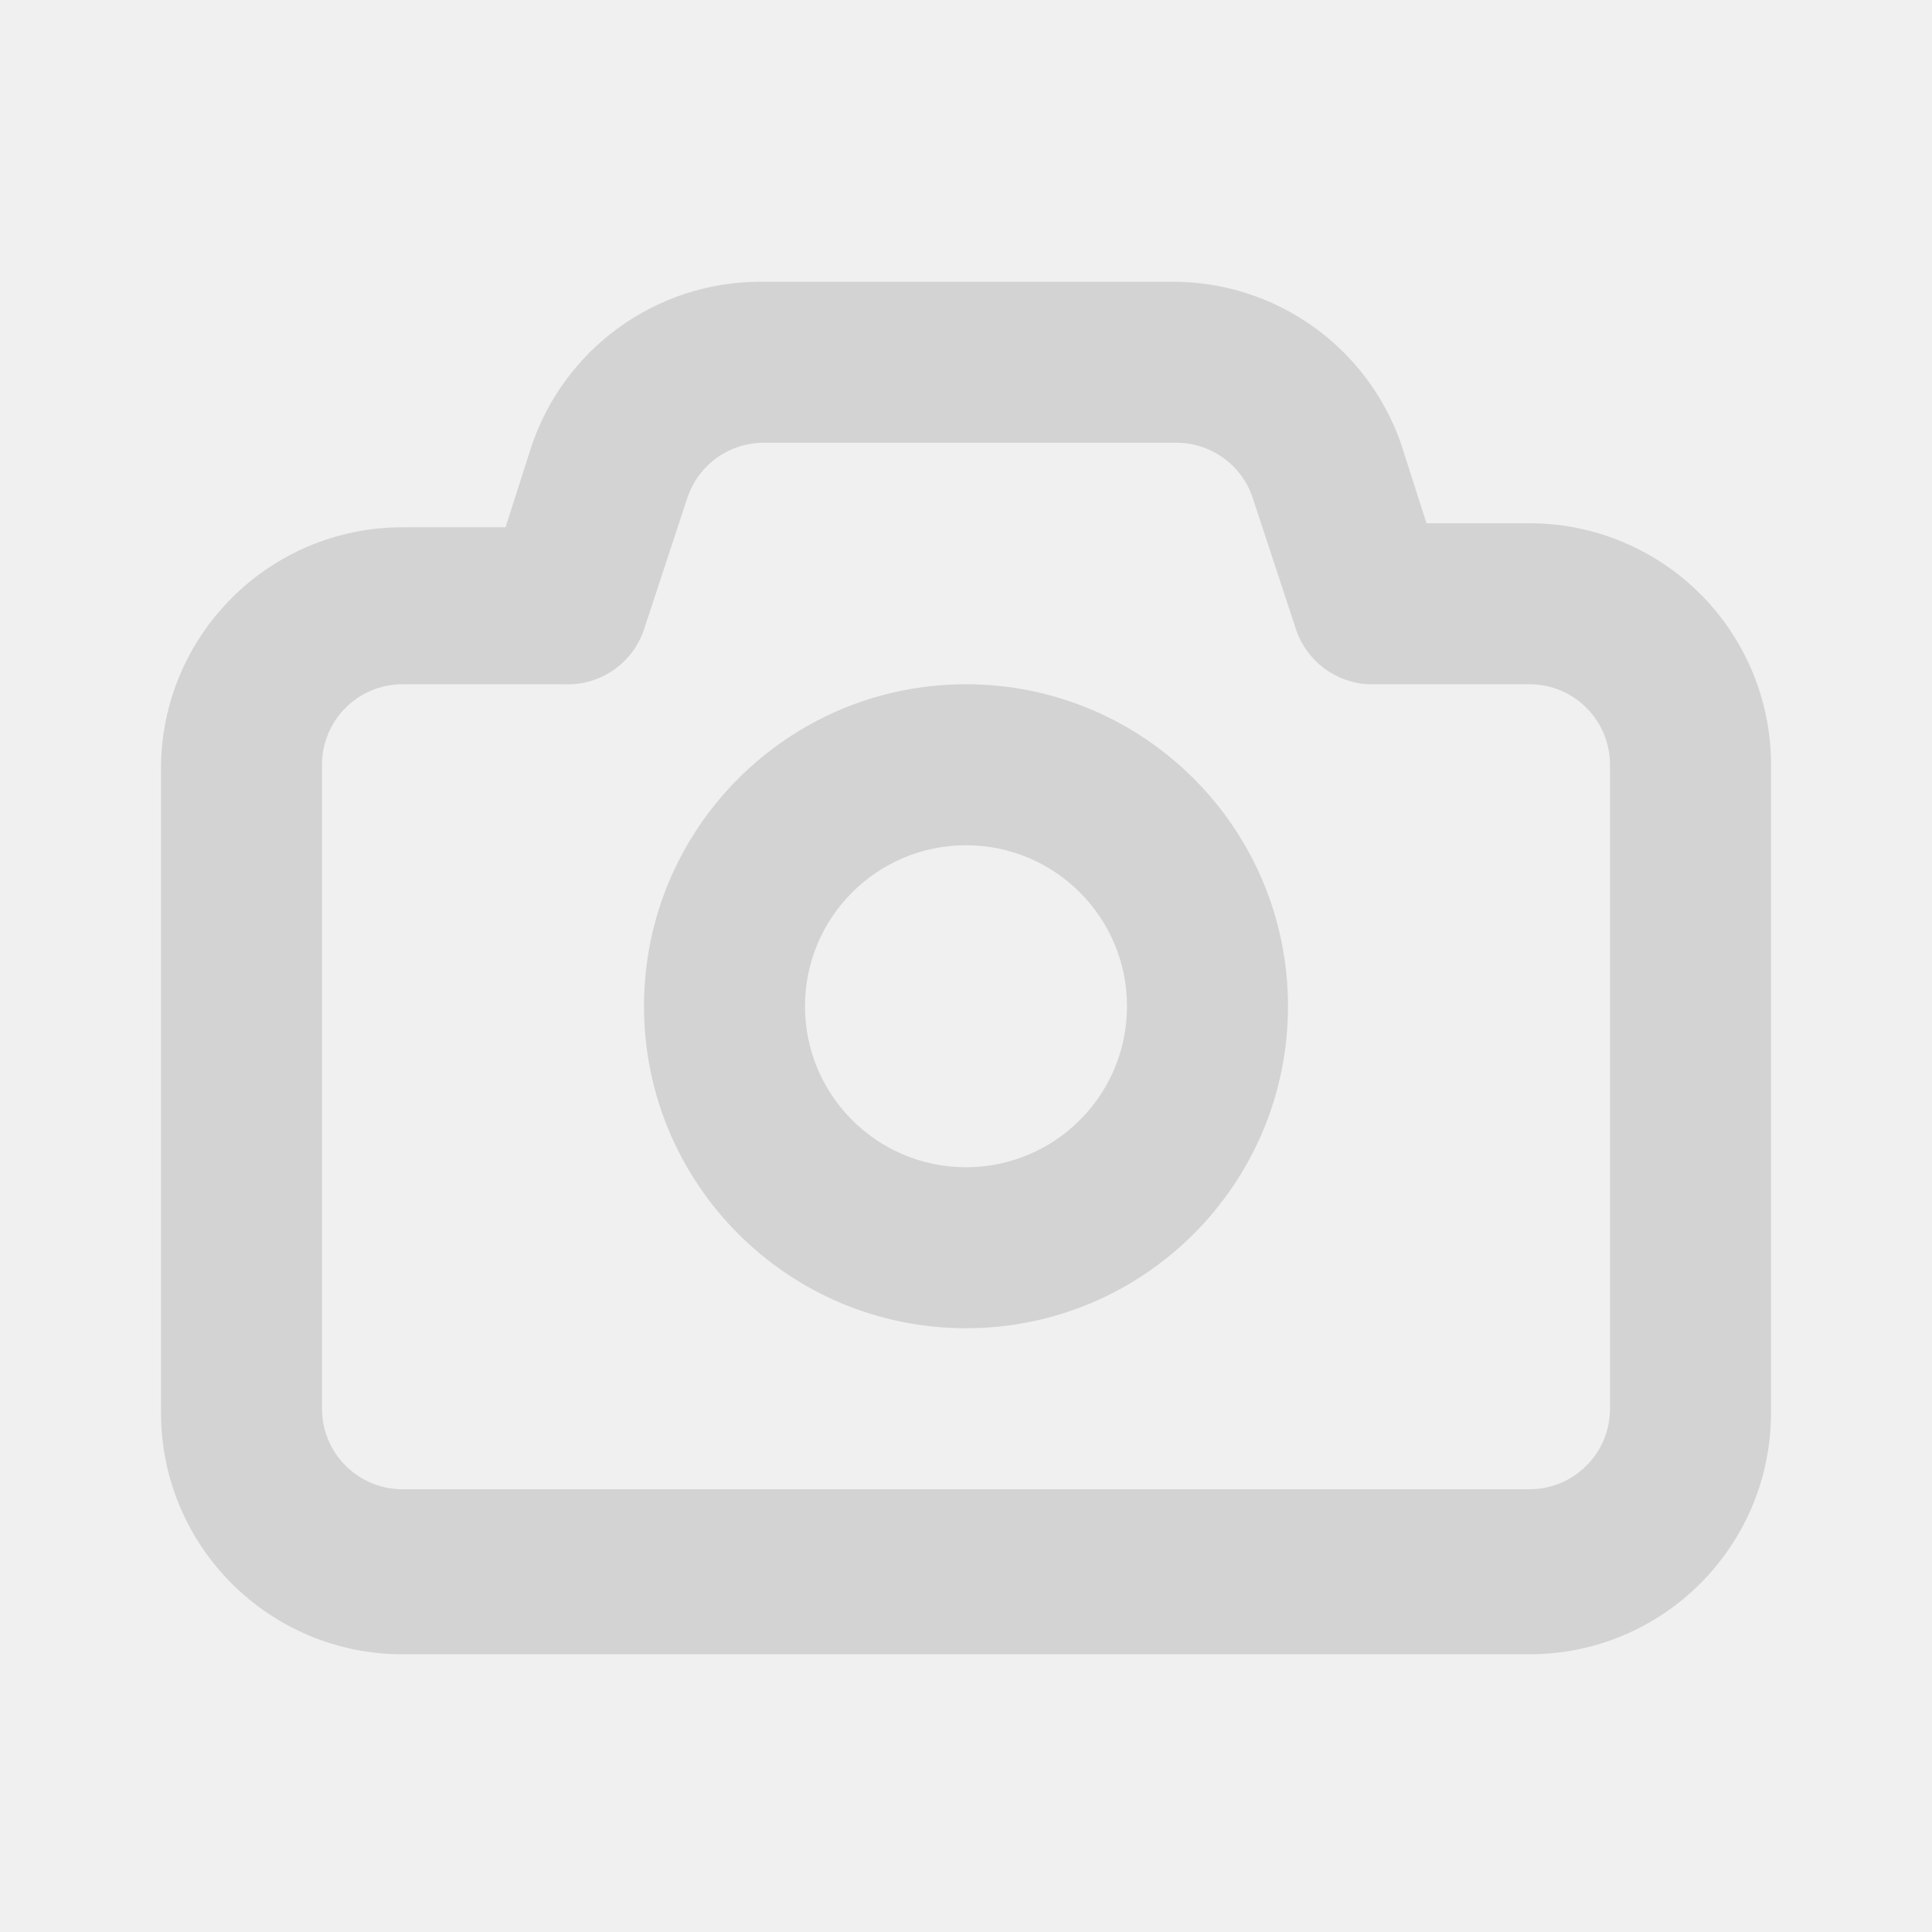
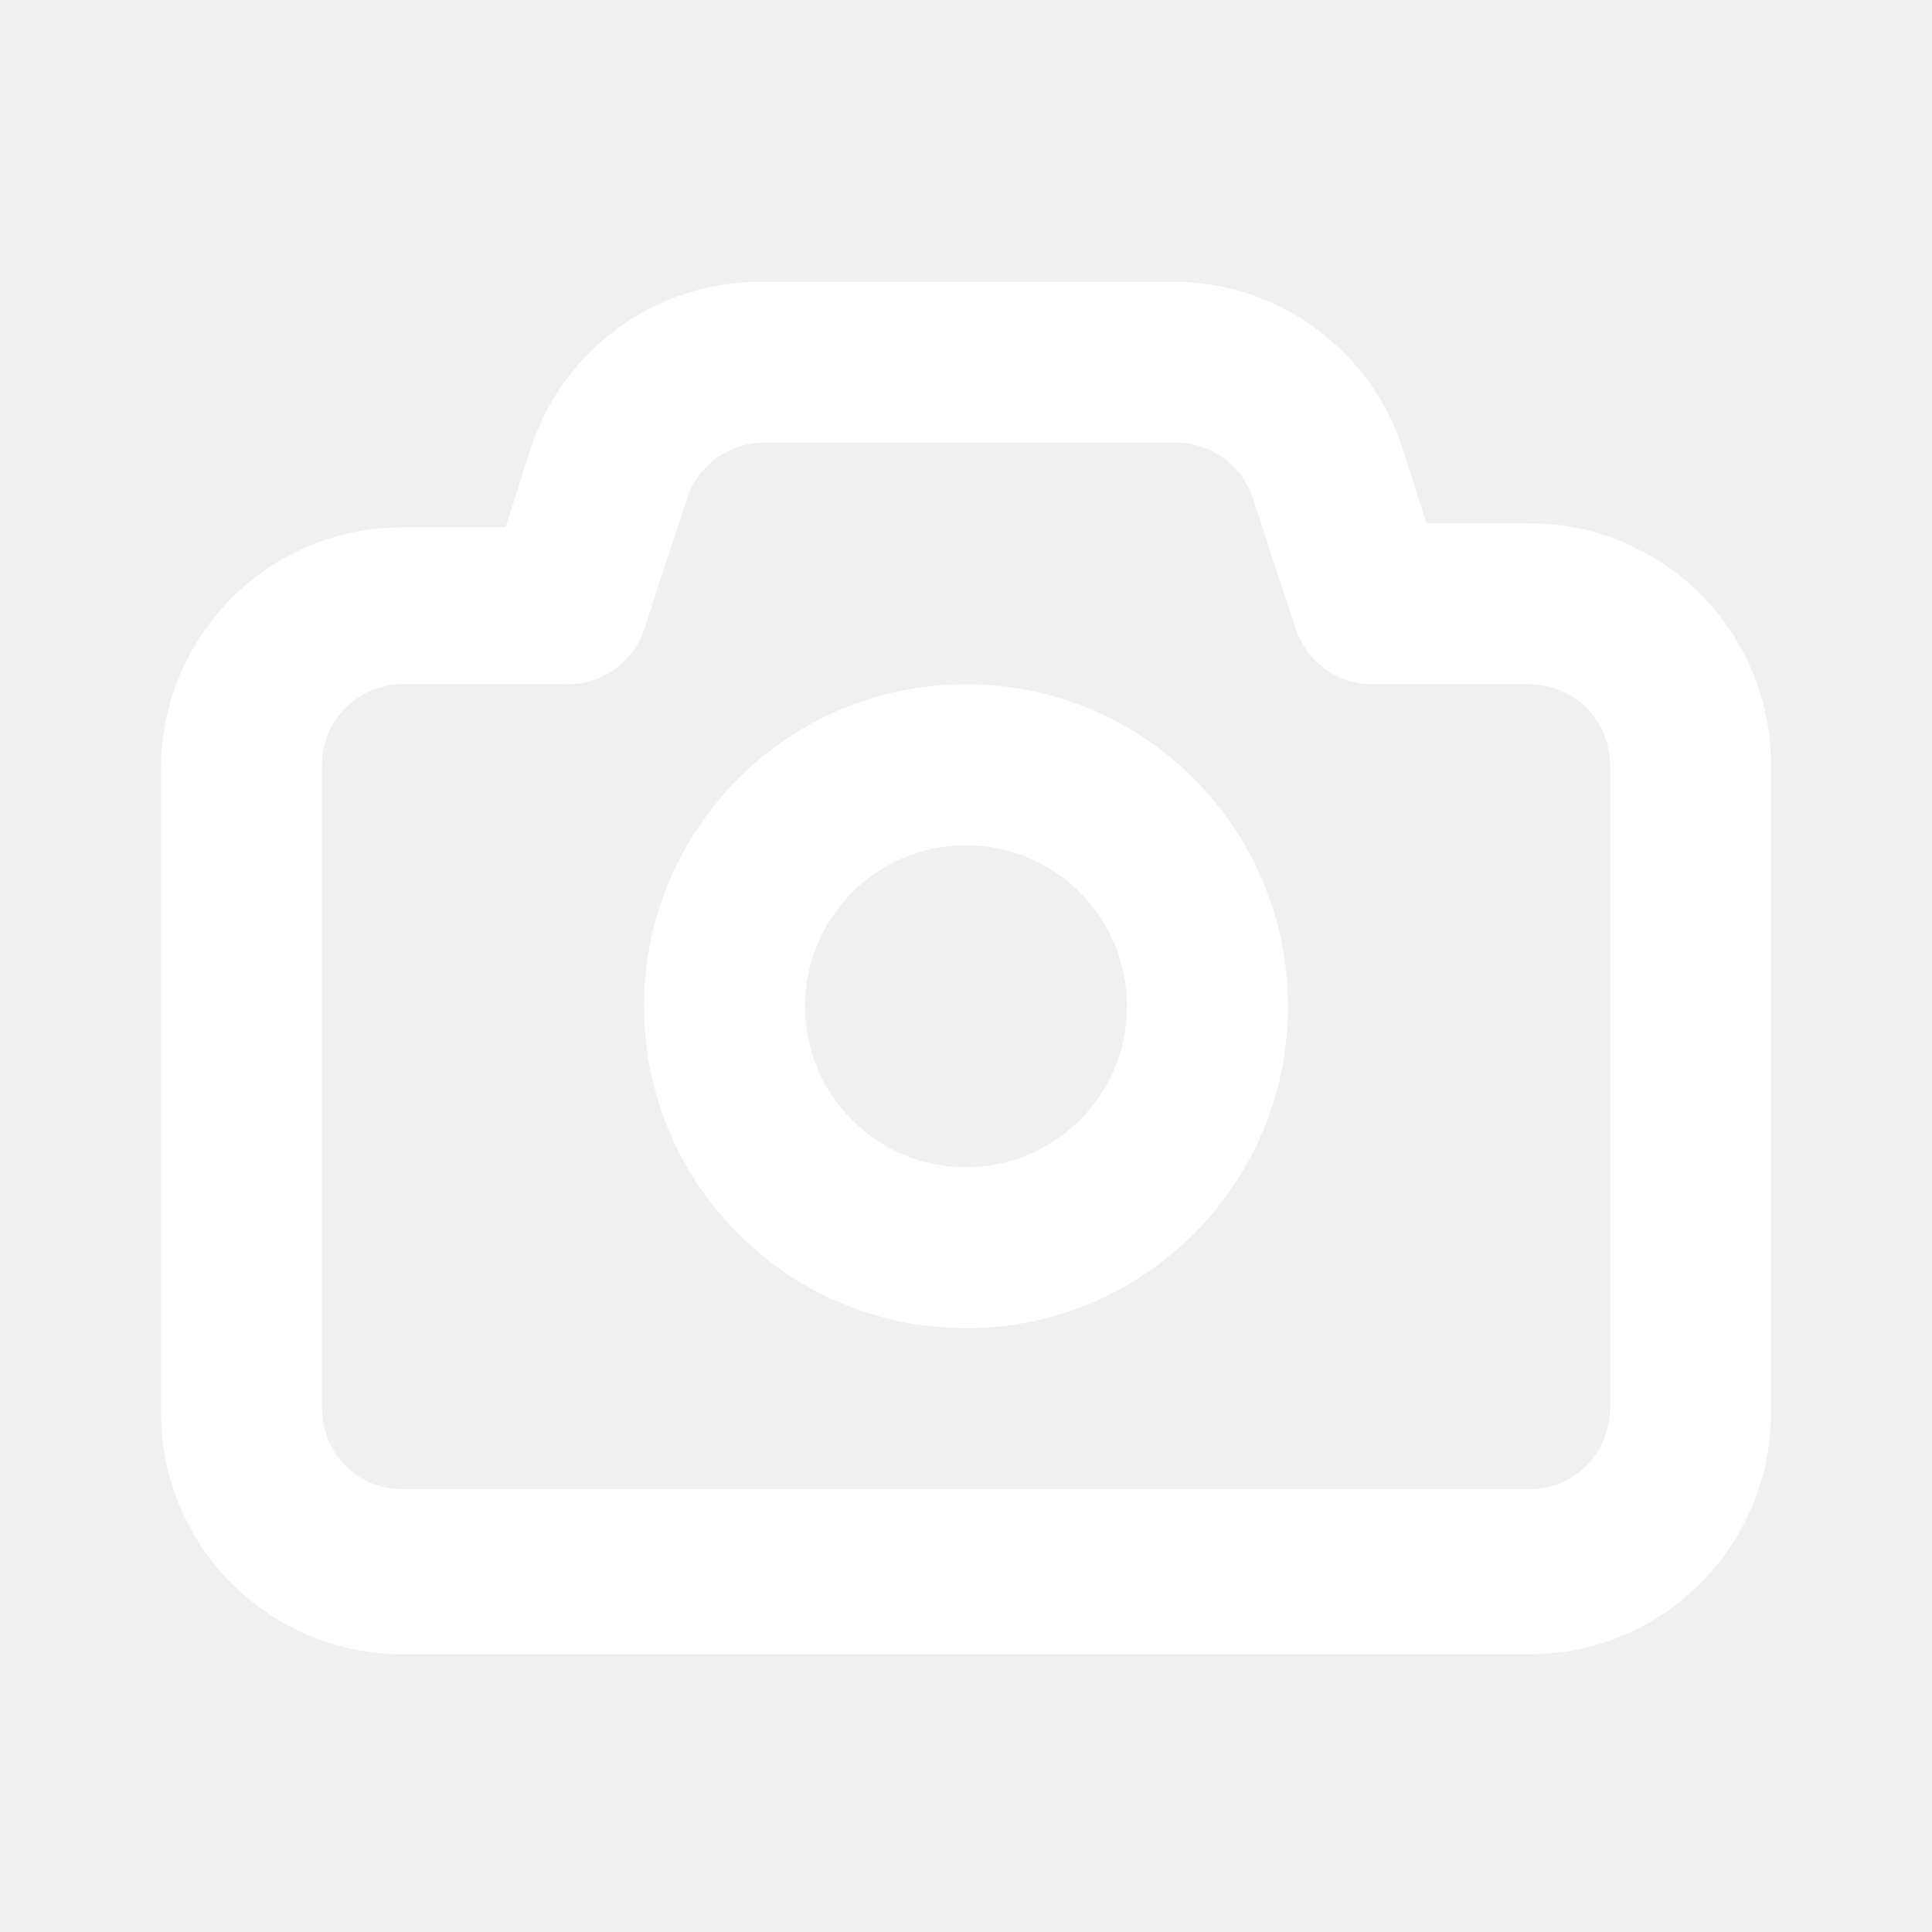
<svg xmlns="http://www.w3.org/2000/svg" viewBox="0 0 24 24">
-   <path d="M19,6.5H17.72l-.32-1a3,3,0,0,0-2.84-2H9.44A3,3,0,0,0,6.6,5.55l-.32,1H5a3,3,0,0,0-3,3v8a3,3,0,0,0,3,3H19a3,3,0,0,0,3-3v-8A3,3,0,0,0,19,6.5Zm1,11a1,1,0,0,1-1,1H5a1,1,0,0,1-1-1v-8a1,1,0,0,1,1-1H7a1,1,0,0,0,1-.68l.54-1.64a1,1,0,0,1,.95-.68h5.12a1,1,0,0,1,.95.68l.54,1.64A1,1,0,0,0,17,8.5h2a1,1,0,0,1,1,1Zm-8-9a4,4,0,1,0,4,4A4,4,0,0,0,12,8.5Zm0,6a2,2,0,1,1,2-2A2,2,0,0,1,12,14.5Z" fill="lightgrey" />
+   <path d="M19,6.5H17.72l-.32-1a3,3,0,0,0-2.84-2H9.44A3,3,0,0,0,6.6,5.55l-.32,1H5a3,3,0,0,0-3,3v8a3,3,0,0,0,3,3H19a3,3,0,0,0,3-3v-8A3,3,0,0,0,19,6.5Zm1,11a1,1,0,0,1-1,1H5a1,1,0,0,1-1-1v-8a1,1,0,0,1,1-1H7a1,1,0,0,0,1-.68l.54-1.64a1,1,0,0,1,.95-.68h5.12a1,1,0,0,1,.95.68l.54,1.64A1,1,0,0,0,17,8.5h2a1,1,0,0,1,1,1Zm-8-9a4,4,0,1,0,4,4A4,4,0,0,0,12,8.5Zm0,6a2,2,0,1,1,2-2A2,2,0,0,1,12,14.5Z" fill="white" />
</svg>
